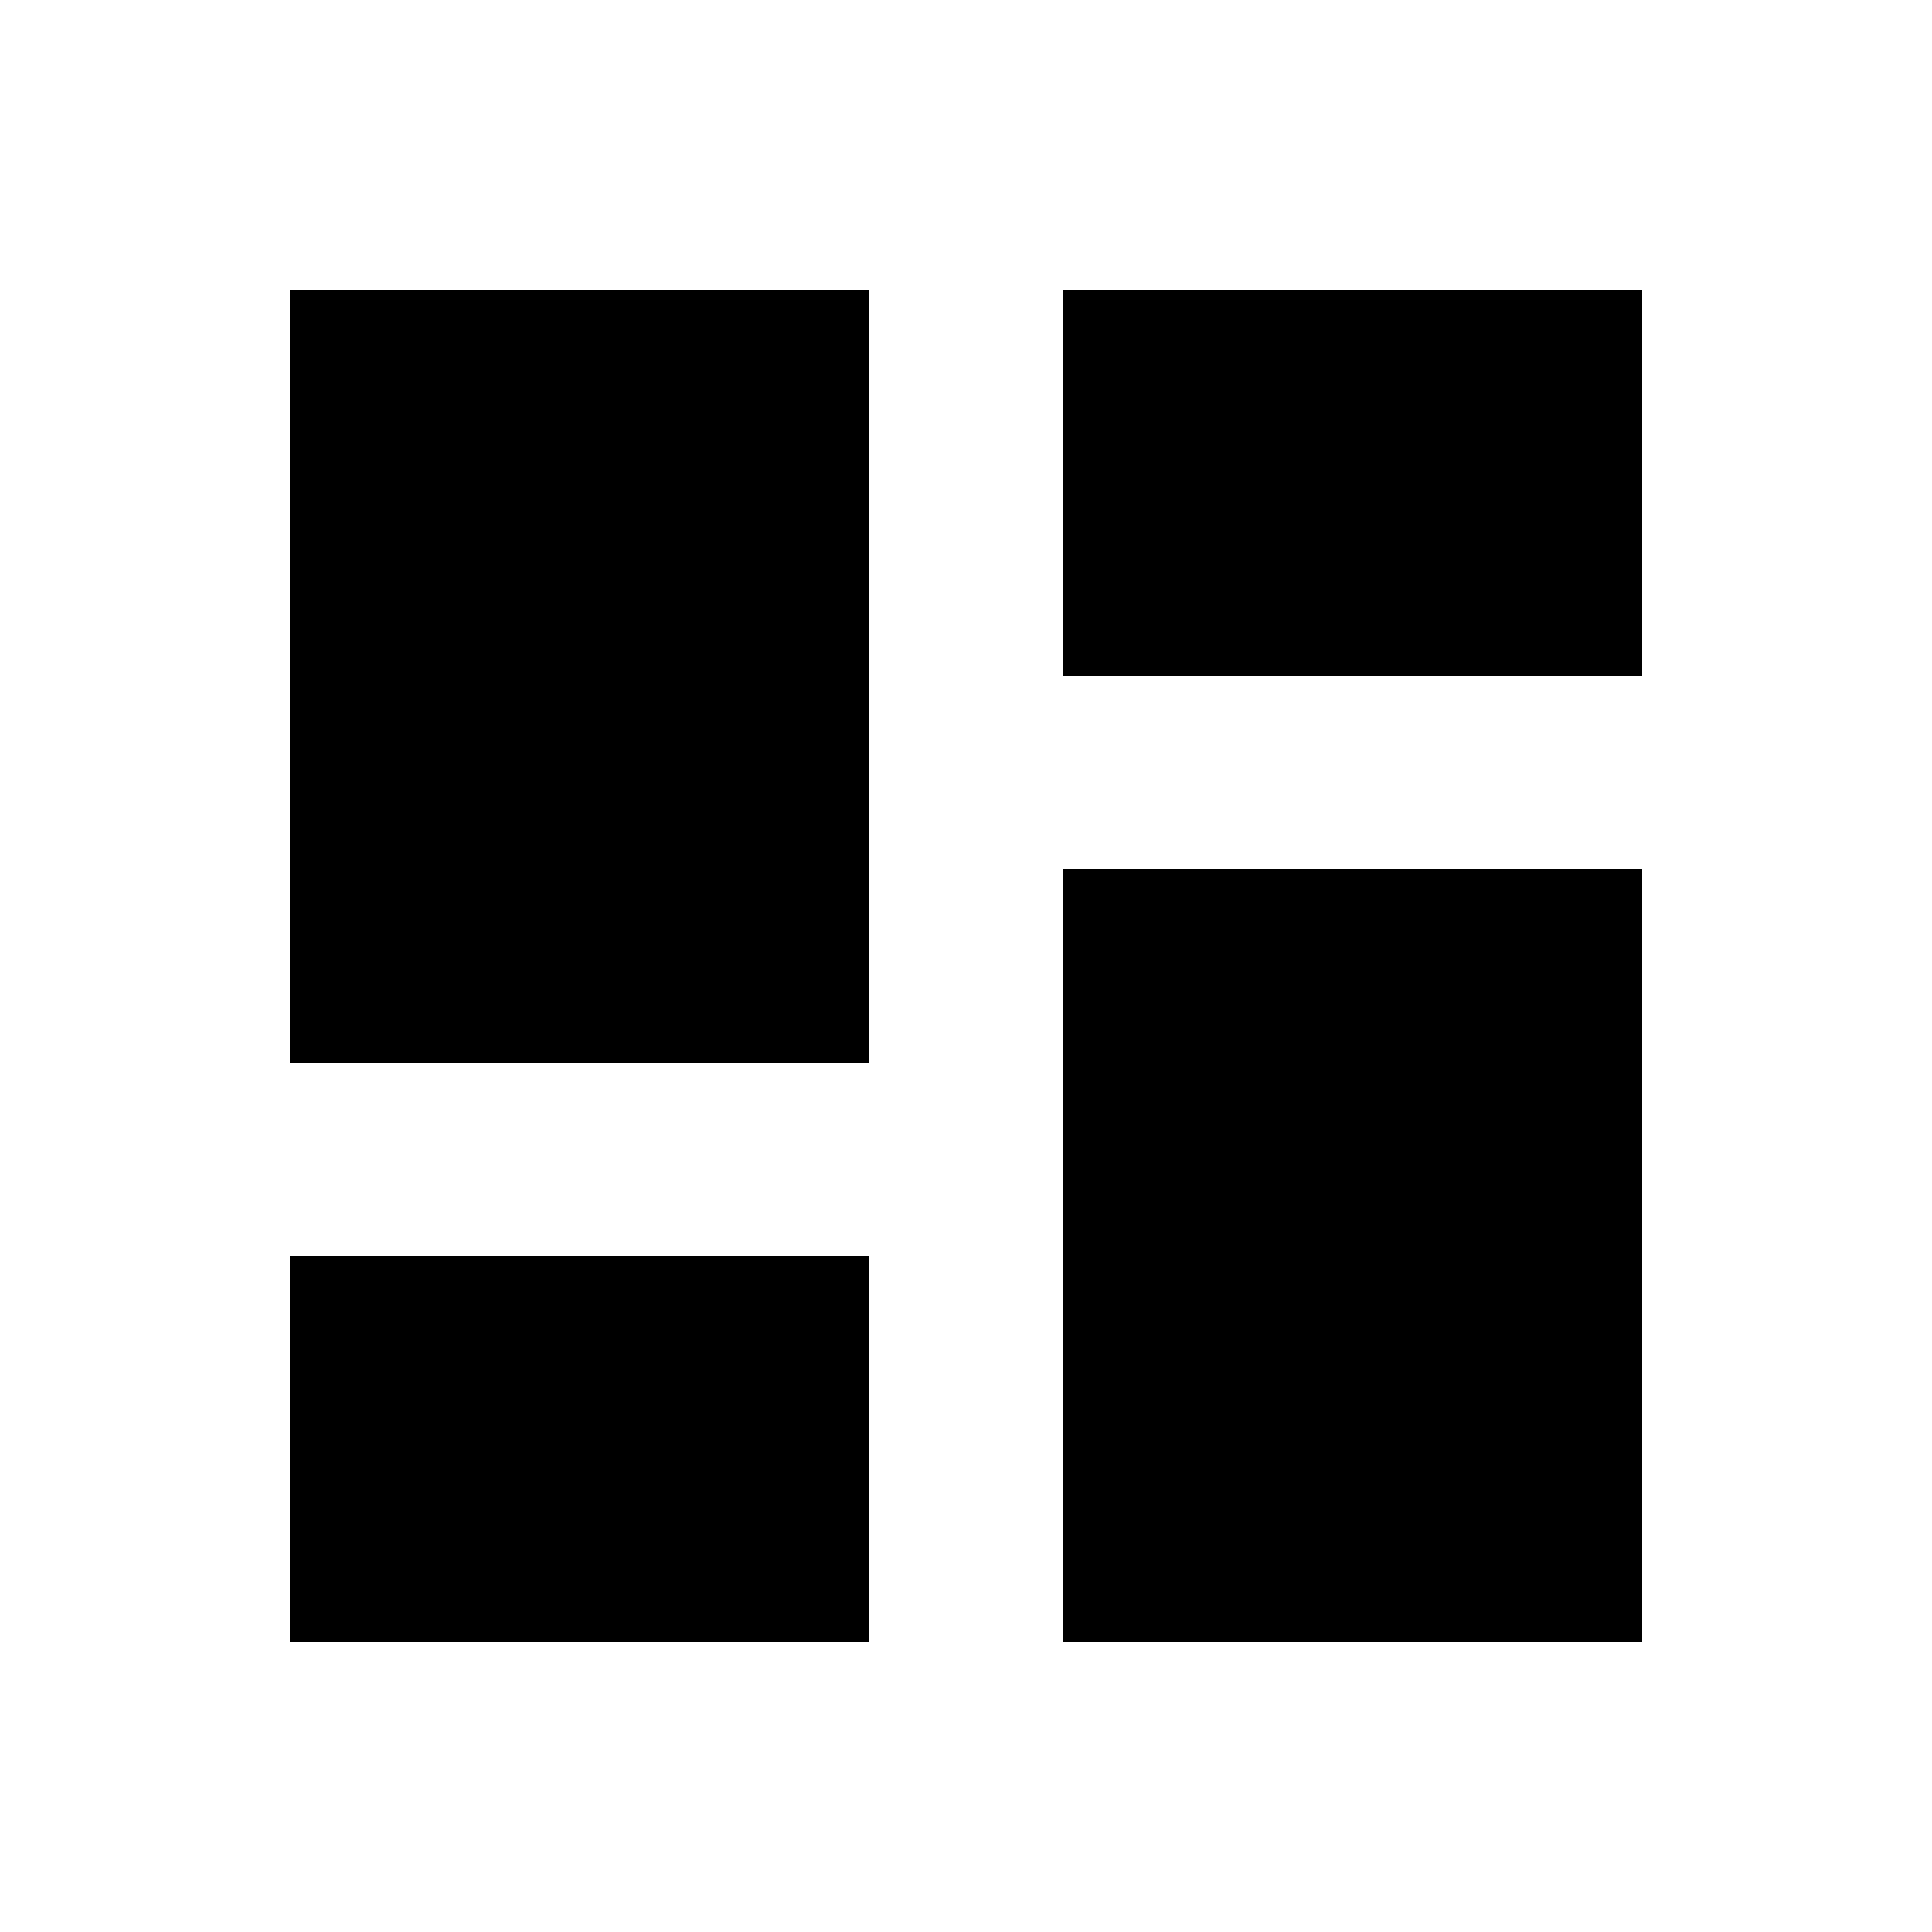
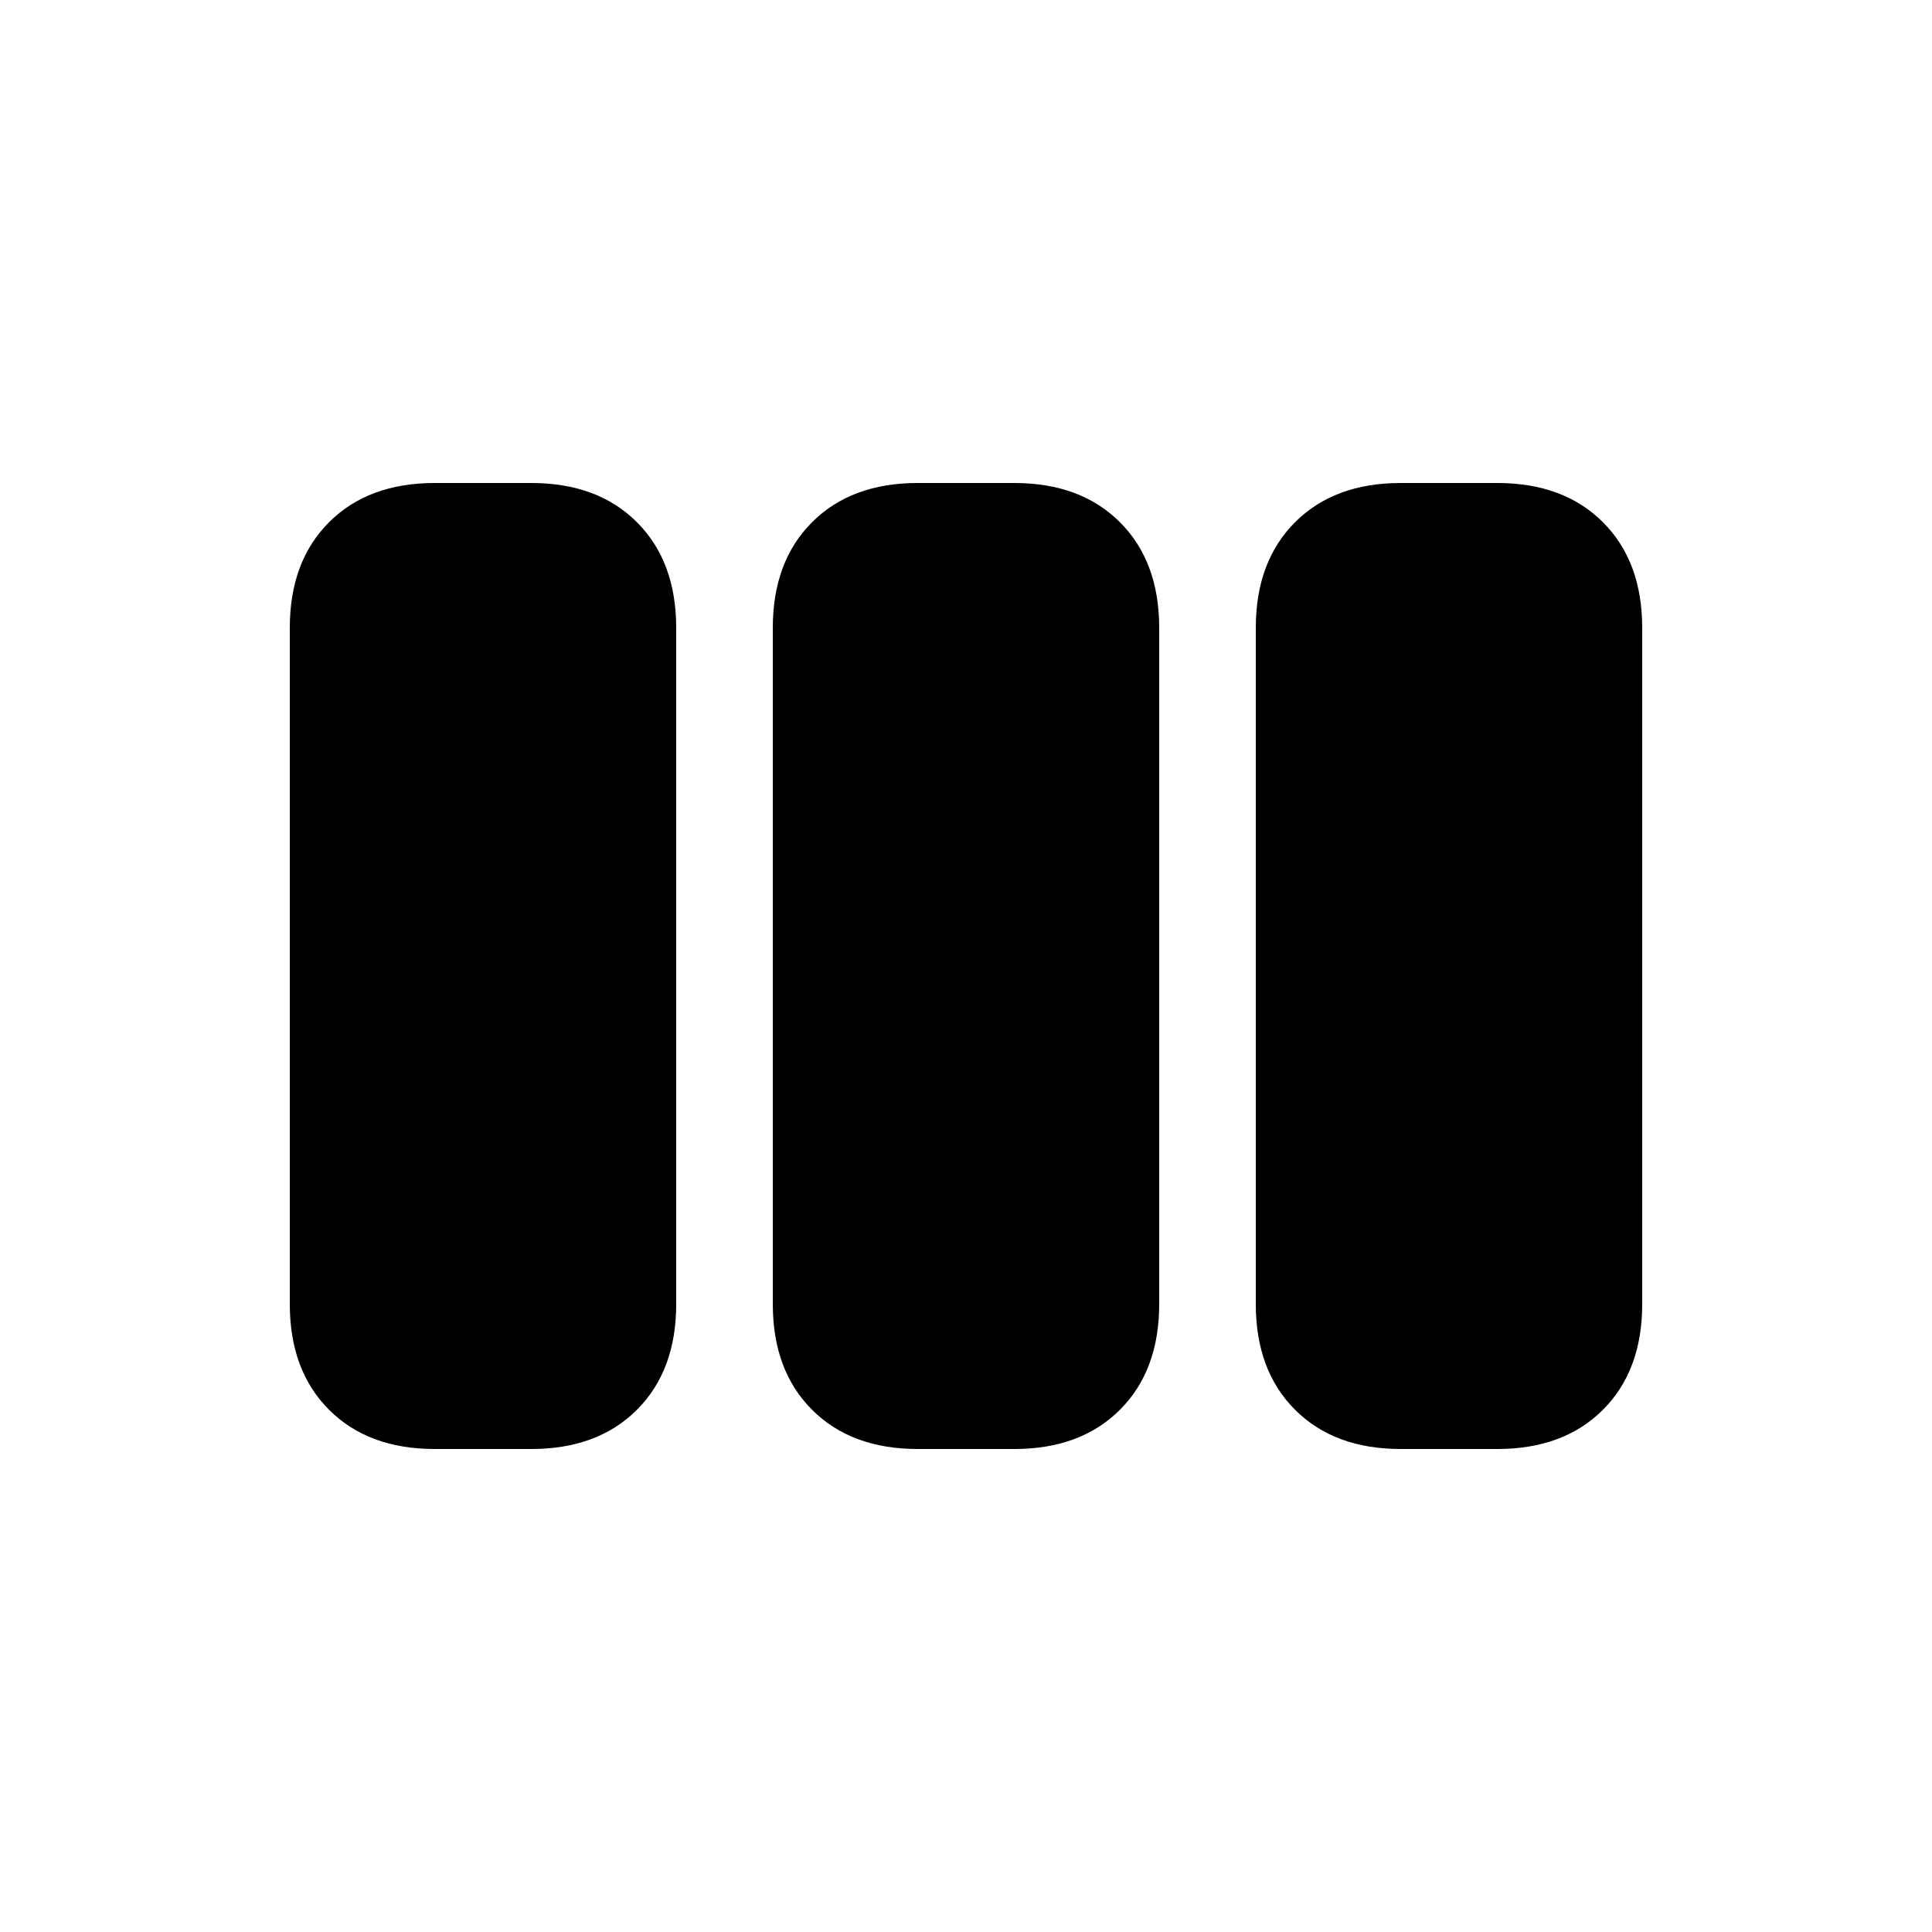
<svg xmlns="http://www.w3.org/2000/svg" height="20px" viewBox="0 -960 960 960" width="20px" fill="#000">
-   <path d="M528-624v-192h288v192H528ZM144-432v-384h288v384H144Zm384 288v-384h288v384H528Zm-384 0v-192h288v192H144Z" />
+   <path d="M216-240q-33 0-52.5-19.5T144-312v-336q0-33 19.5-52.5T216-720h48q33 0 52.5 19.5T336-648v336q0 33-19.5 52.5T264-240h-48Zm240 0q-33 0-52.5-19.5T384-312v-336q0-33 19.5-52.5T456-720h48q33 0 52.5 19.5T576-648v336q0 33-19.5 52.5T504-240h-48Zm240 0q-33 0-52.5-19.5T624-312v-336q0-33 19.5-52.5T696-720h48q33 0 52.5 19.5T816-648v336q0 33-19.5 52.5T744-240h-48Z" />
</svg>
